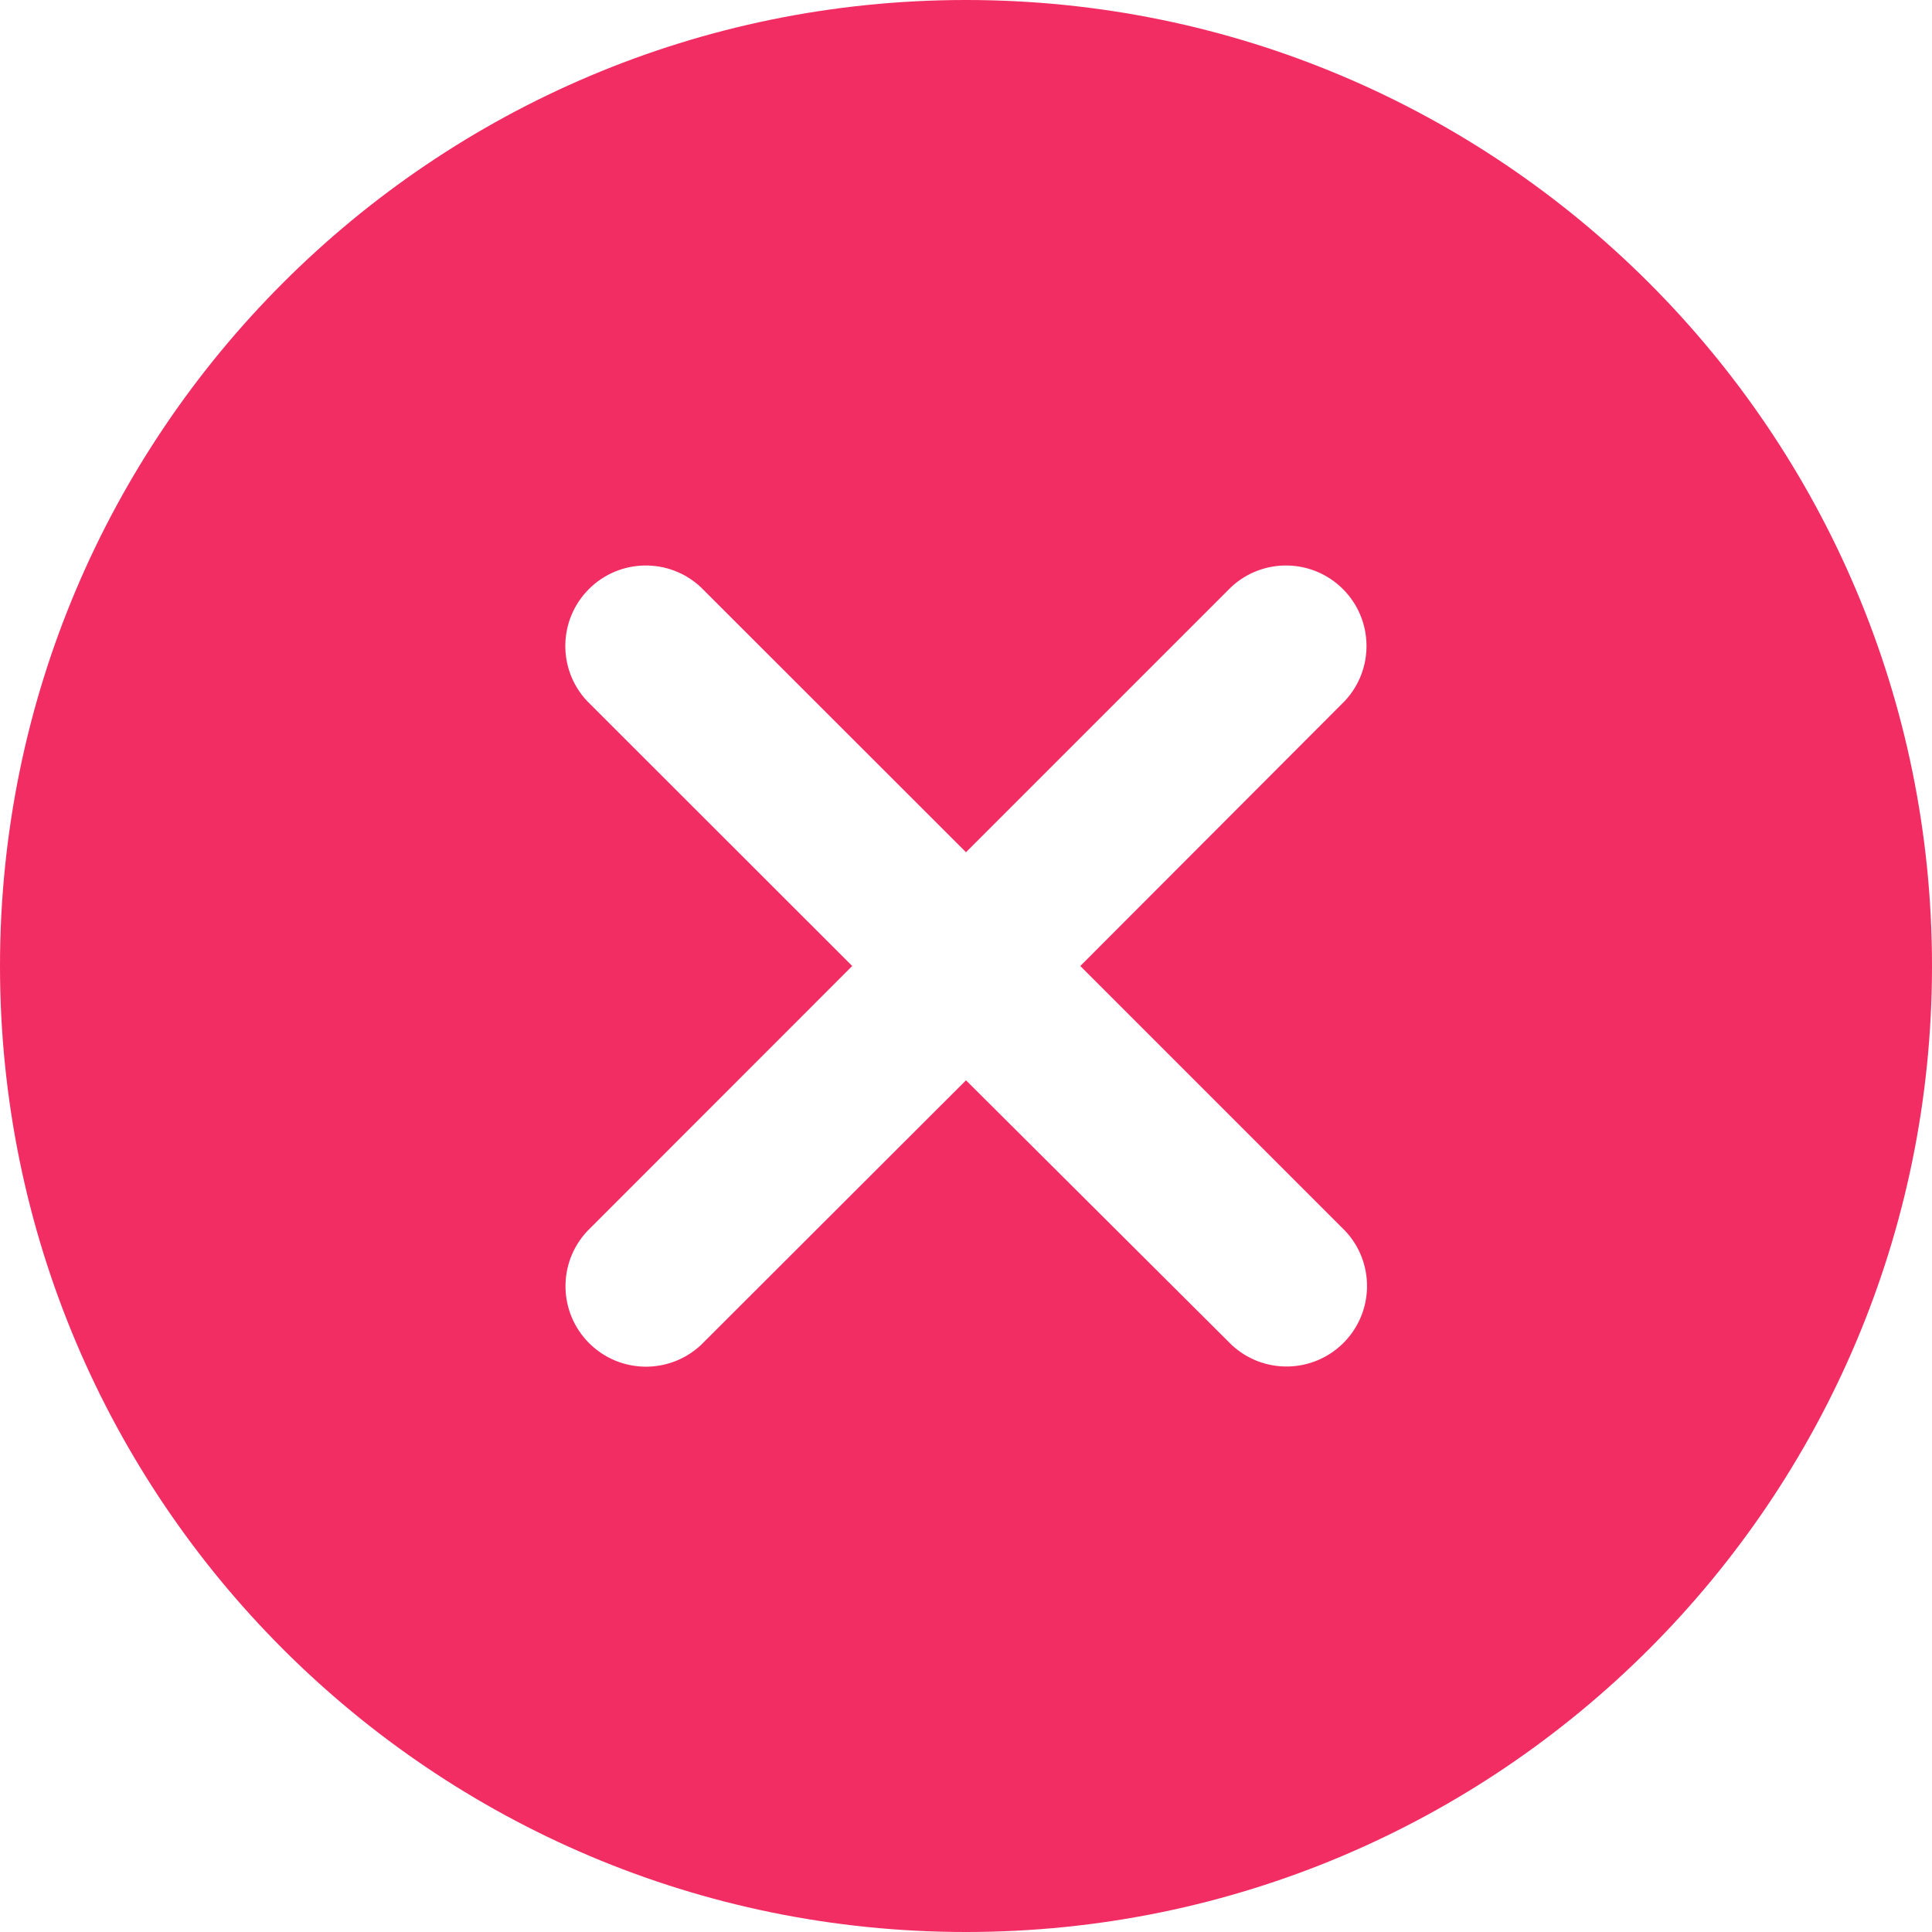
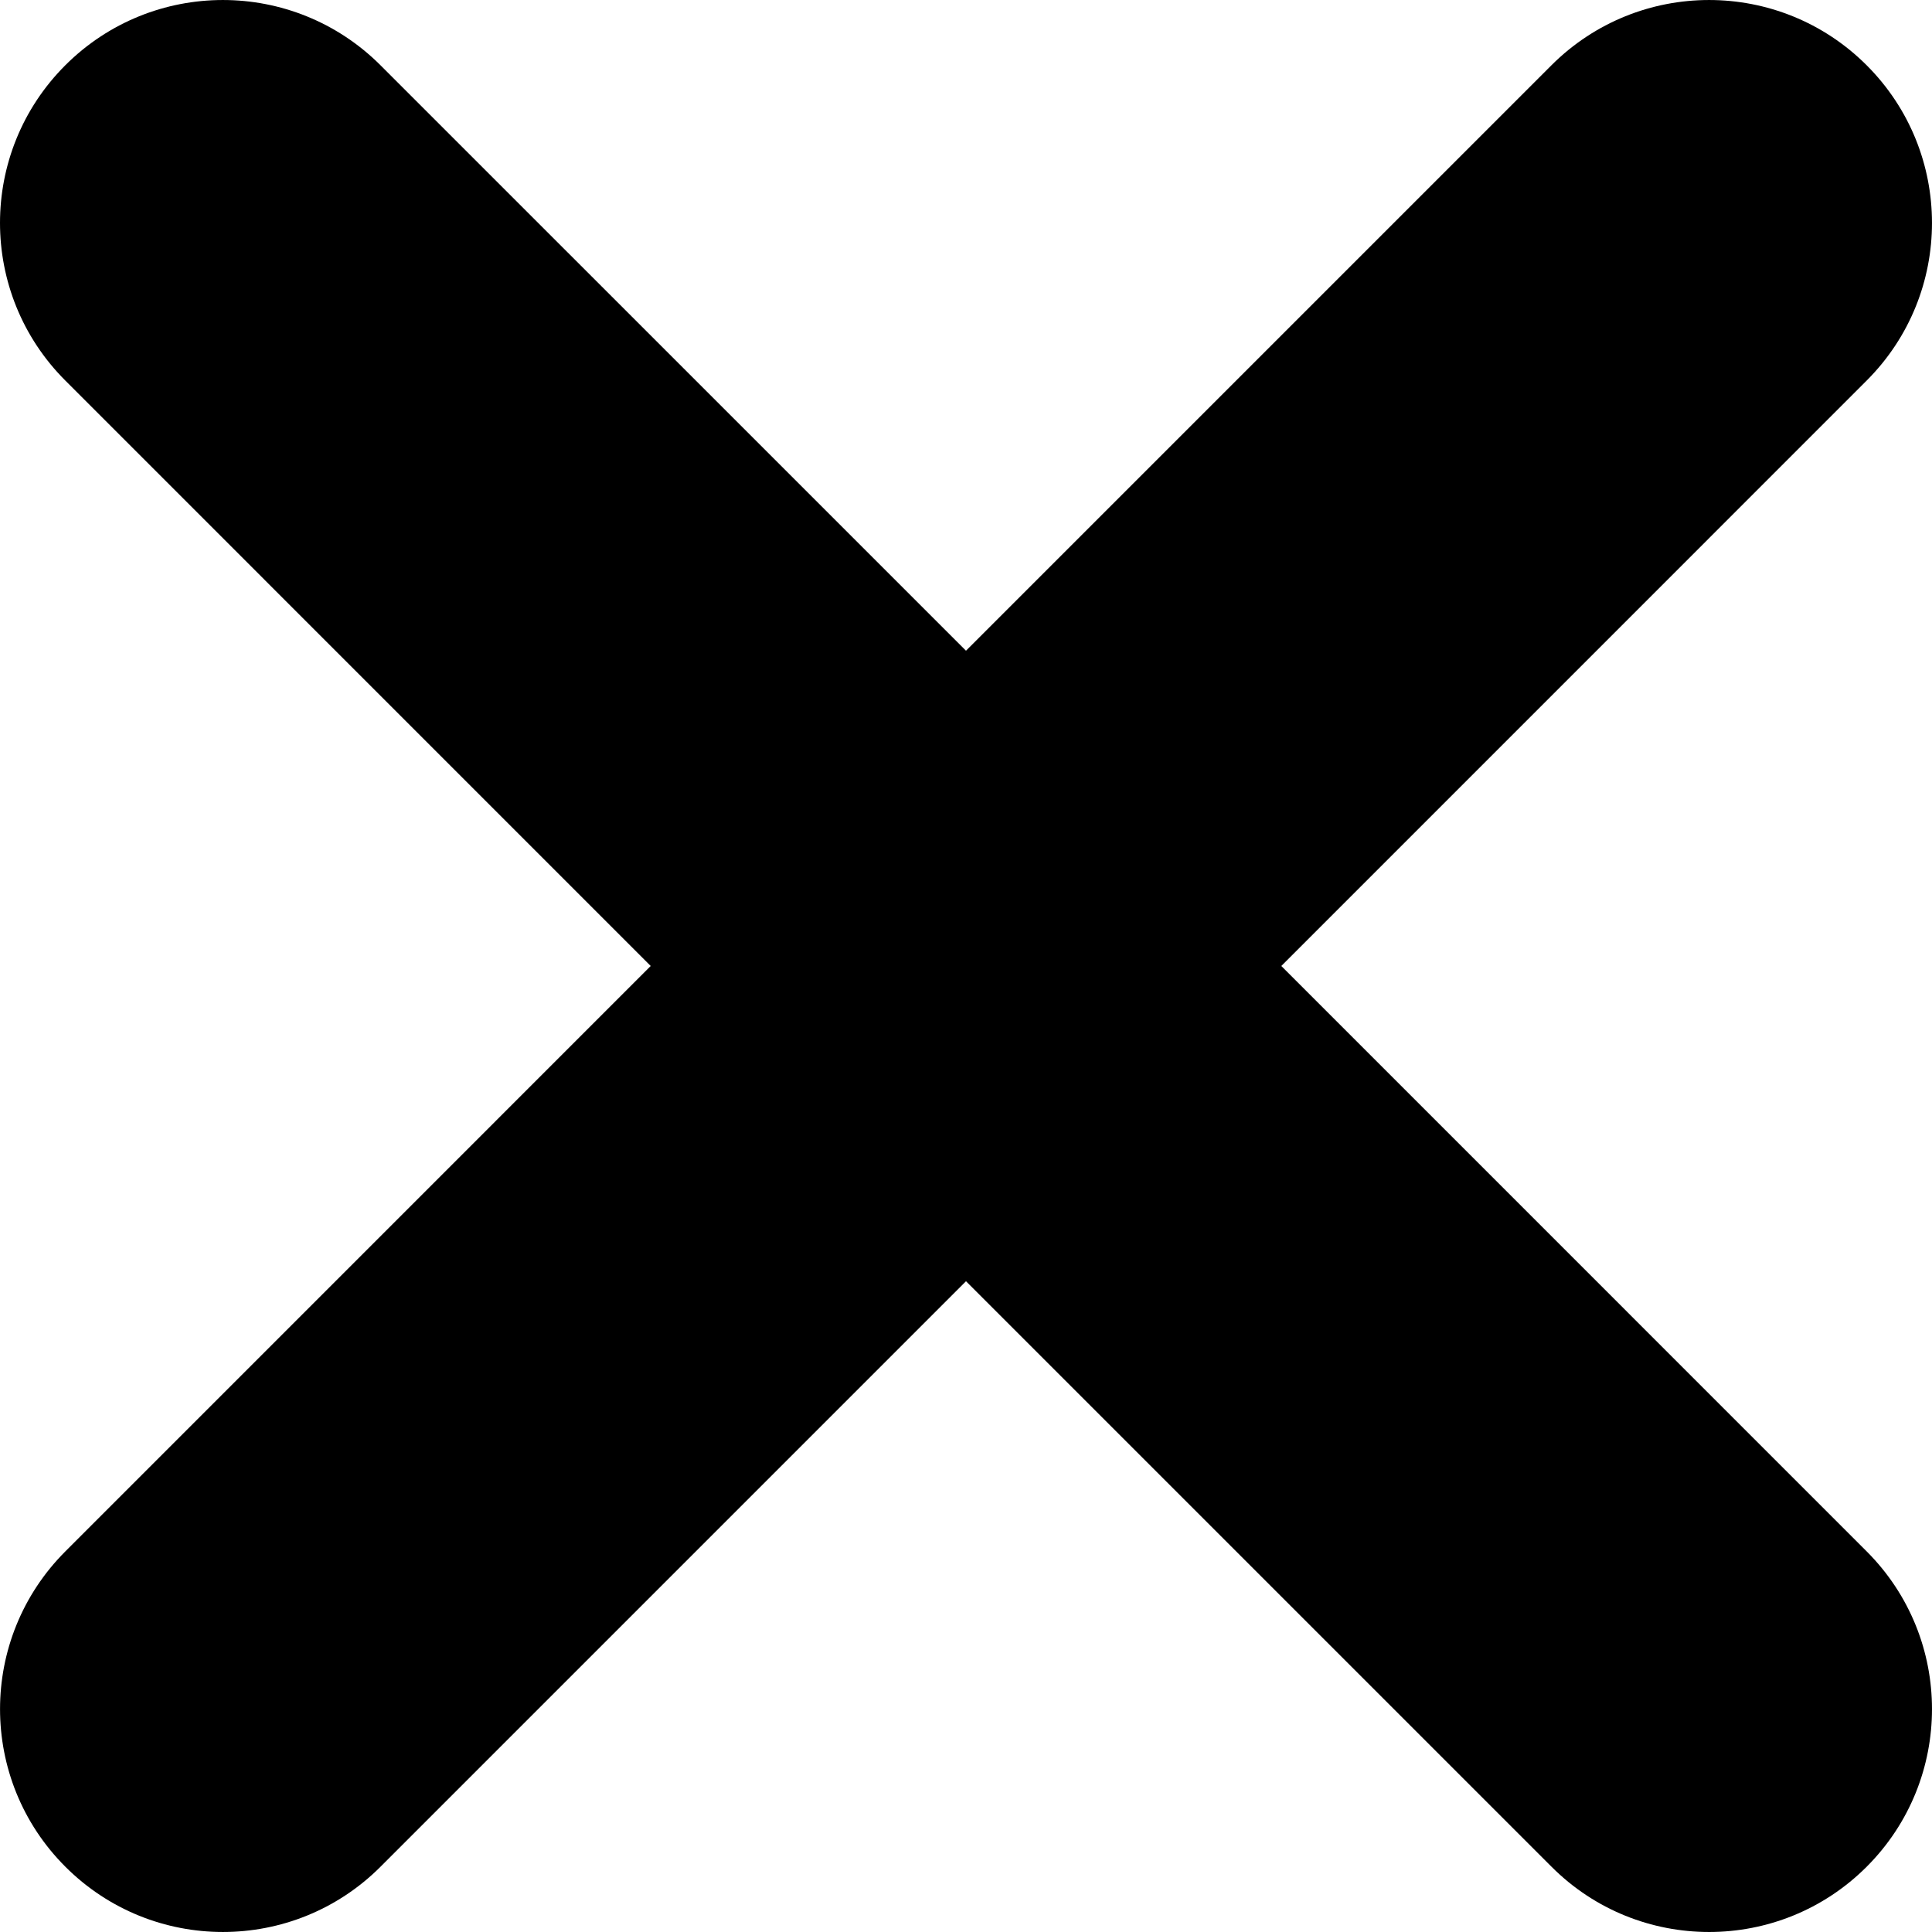
- <svg xmlns="http://www.w3.org/2000/svg" width="11.088" height="11.088" viewBox="0 0 11.088 11.088">
-   <defs>
-     <style>.a{fill:#f22d63;}</style>
-   </defs>
-   <path class="a" d="M8.544,3a5.544,5.544,0,1,0,5.544,5.544A5.544,5.544,0,0,0,8.544,3ZM9.2,8.544l1.521,1.521a.462.462,0,0,1-.653.653L8.544,9.2,7.023,10.719a.462.462,0,0,1-.653-.653L7.891,8.544,6.369,7.023a.462.462,0,0,1,.653-.653L8.544,7.891l1.521-1.521a.462.462,0,0,1,.653.653Z" transform="translate(-3 -3)" />
+ <svg xmlns="http://www.w3.org/2000/svg" version="1.1" id="Capa_1" x="0px" y="0px" width="348.333px" height="348.334px" viewBox="0 0 348.333 348.334" style="enable-background:new 0 0 348.333 348.334;" xml:space="preserve">
+   <g>
+     <path d="M336.559,68.611L231.016,174.165l105.543,105.549c15.699,15.705,15.699,41.145,0,56.85   c-7.844,7.844-18.128,11.769-28.407,11.769c-10.296,0-20.581-3.919-28.419-11.769L174.167,231.003L68.609,336.563   c-7.843,7.844-18.128,11.769-28.416,11.769c-10.285,0-20.563-3.919-28.413-11.769c-15.699-15.698-15.699-41.139,0-56.85   l105.54-105.549L11.774,68.611c-15.699-15.699-15.699-41.145,0-56.844c15.696-15.687,41.127-15.687,56.829,0l105.563,105.554   L279.721,11.767c15.705-15.687,41.139-15.687,56.832,0C352.258,27.466,352.258,52.912,336.559,68.611z" />
+   </g>
+   <g>
+ </g>
+   <g>
+ </g>
+   <g>
+ </g>
+   <g>
+ </g>
+   <g>
+ </g>
+   <g>
+ </g>
+   <g>
+ </g>
+   <g>
+ </g>
+   <g>
+ </g>
+   <g>
+ </g>
+   <g>
+ </g>
+   <g>
+ </g>
+   <g>
+ </g>
+   <g>
+ </g>
+   <g>
+ </g>
</svg>
